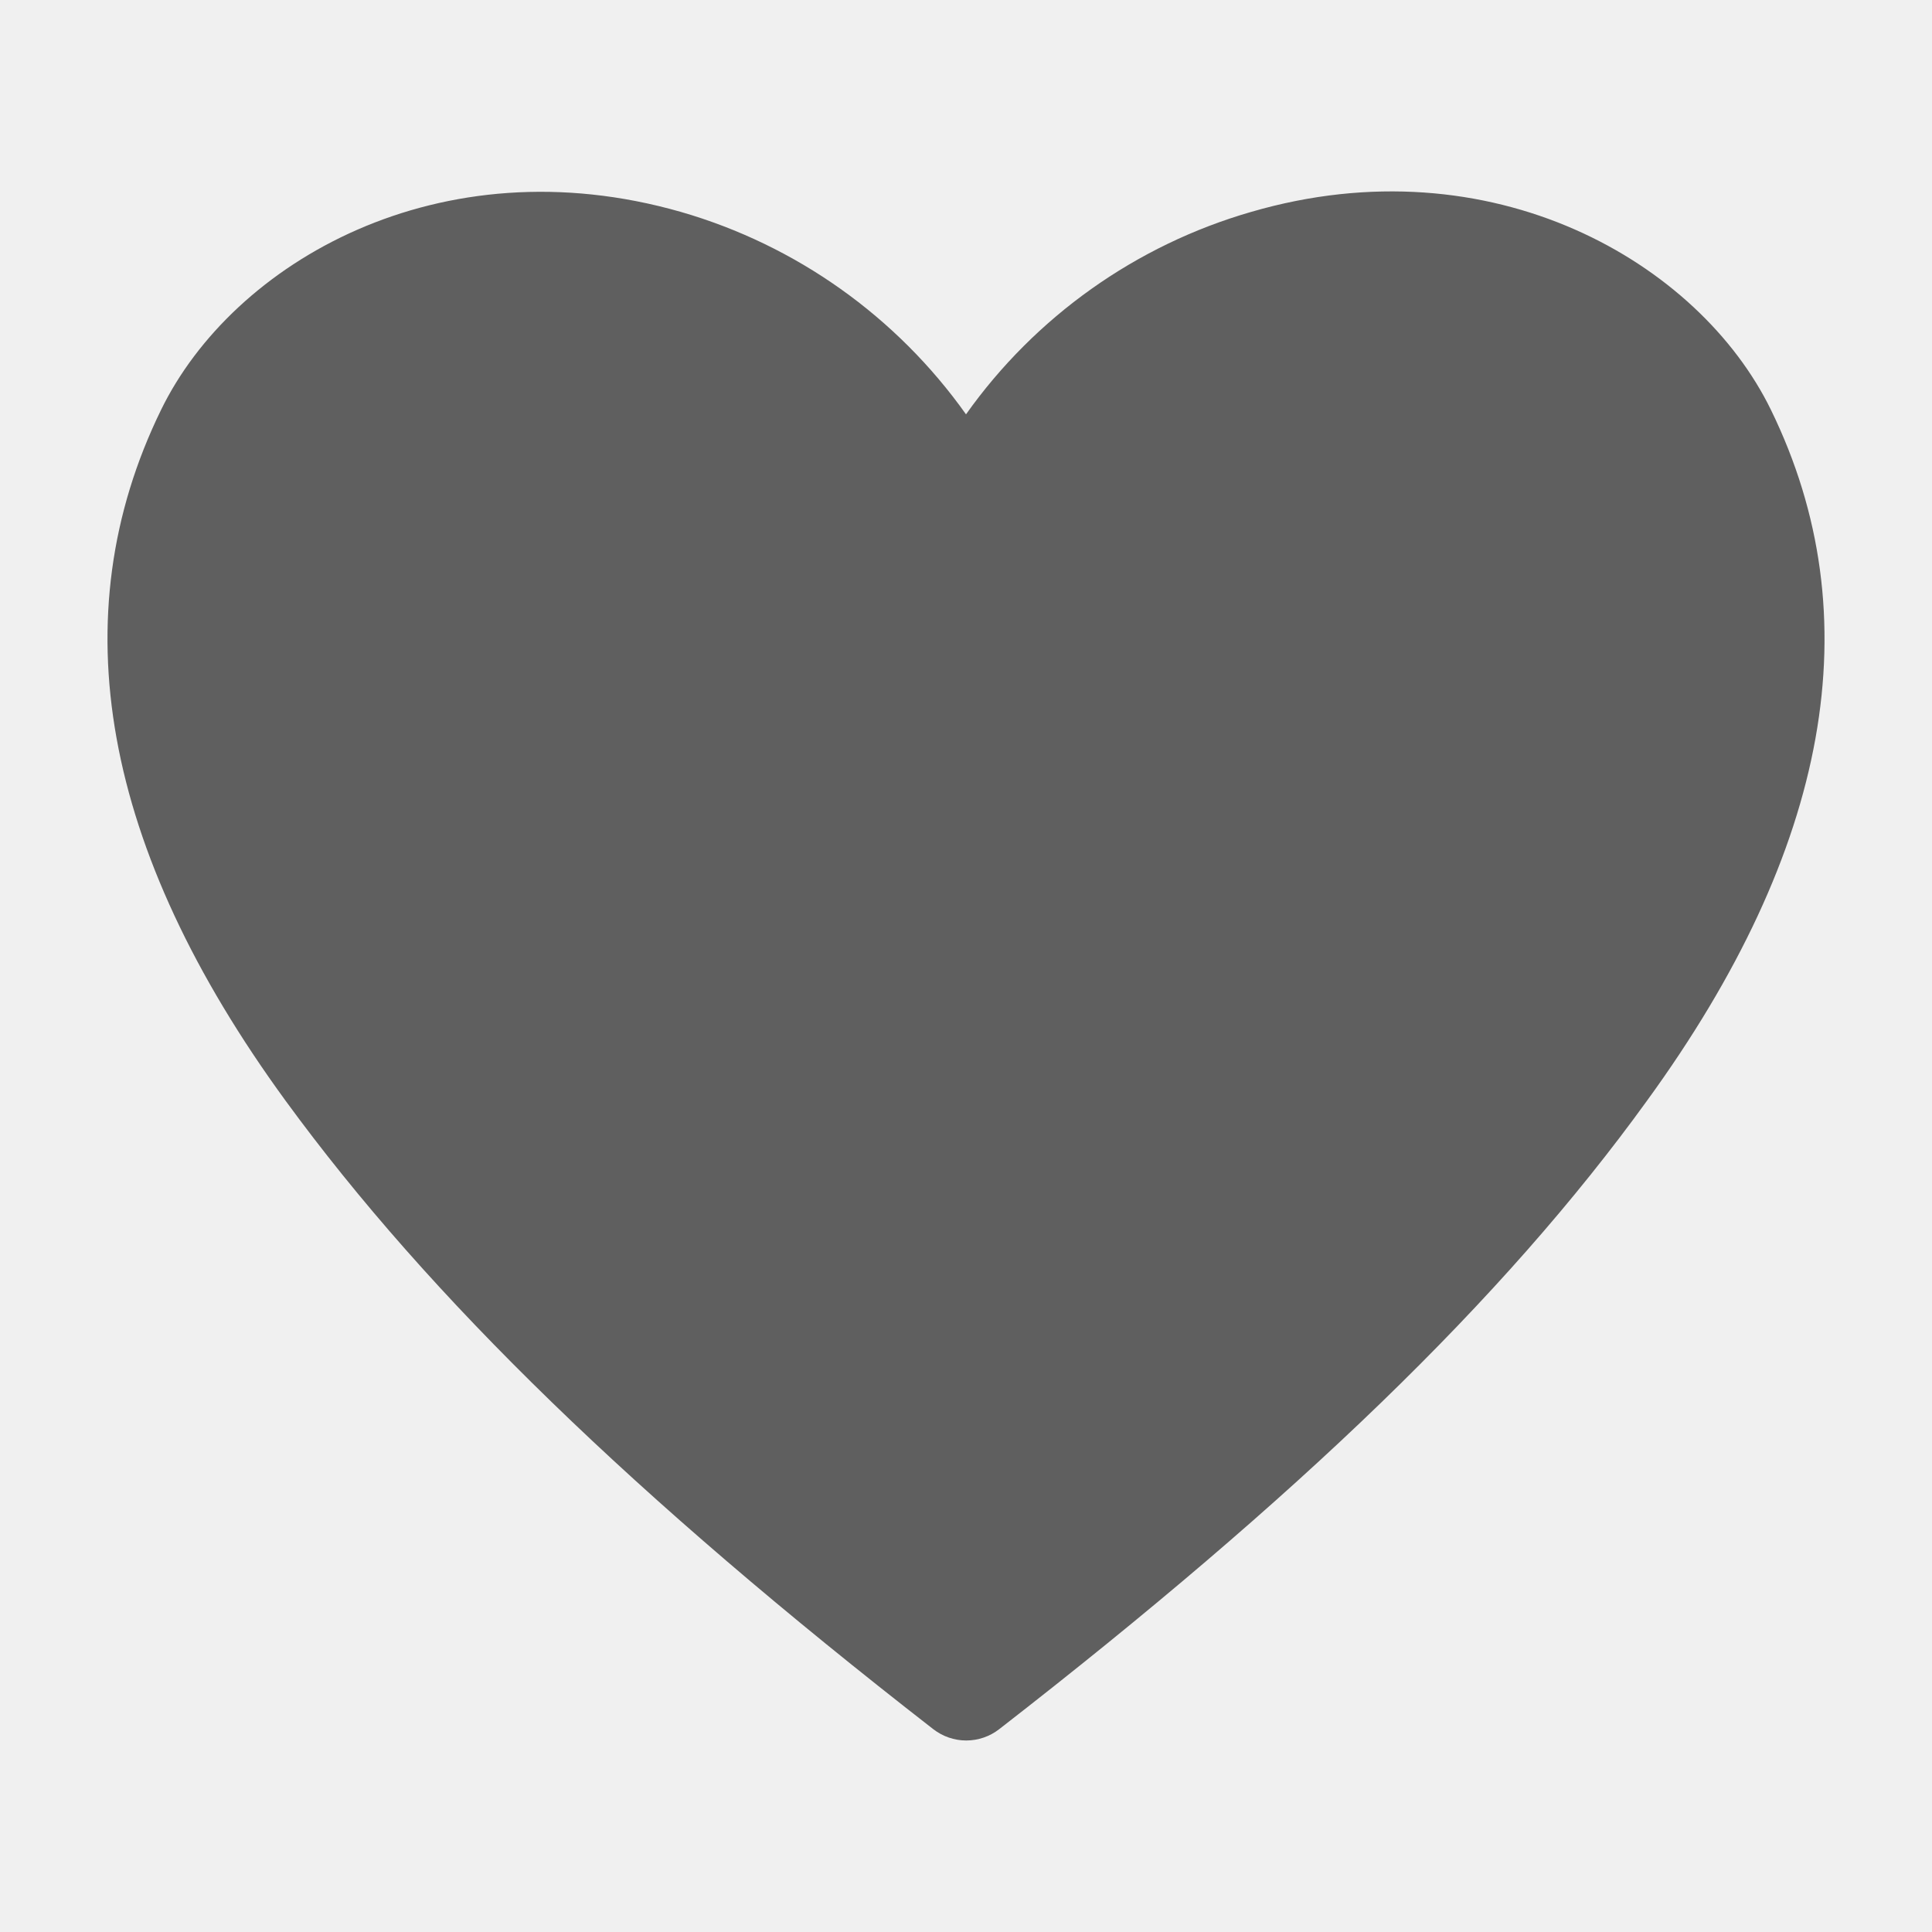
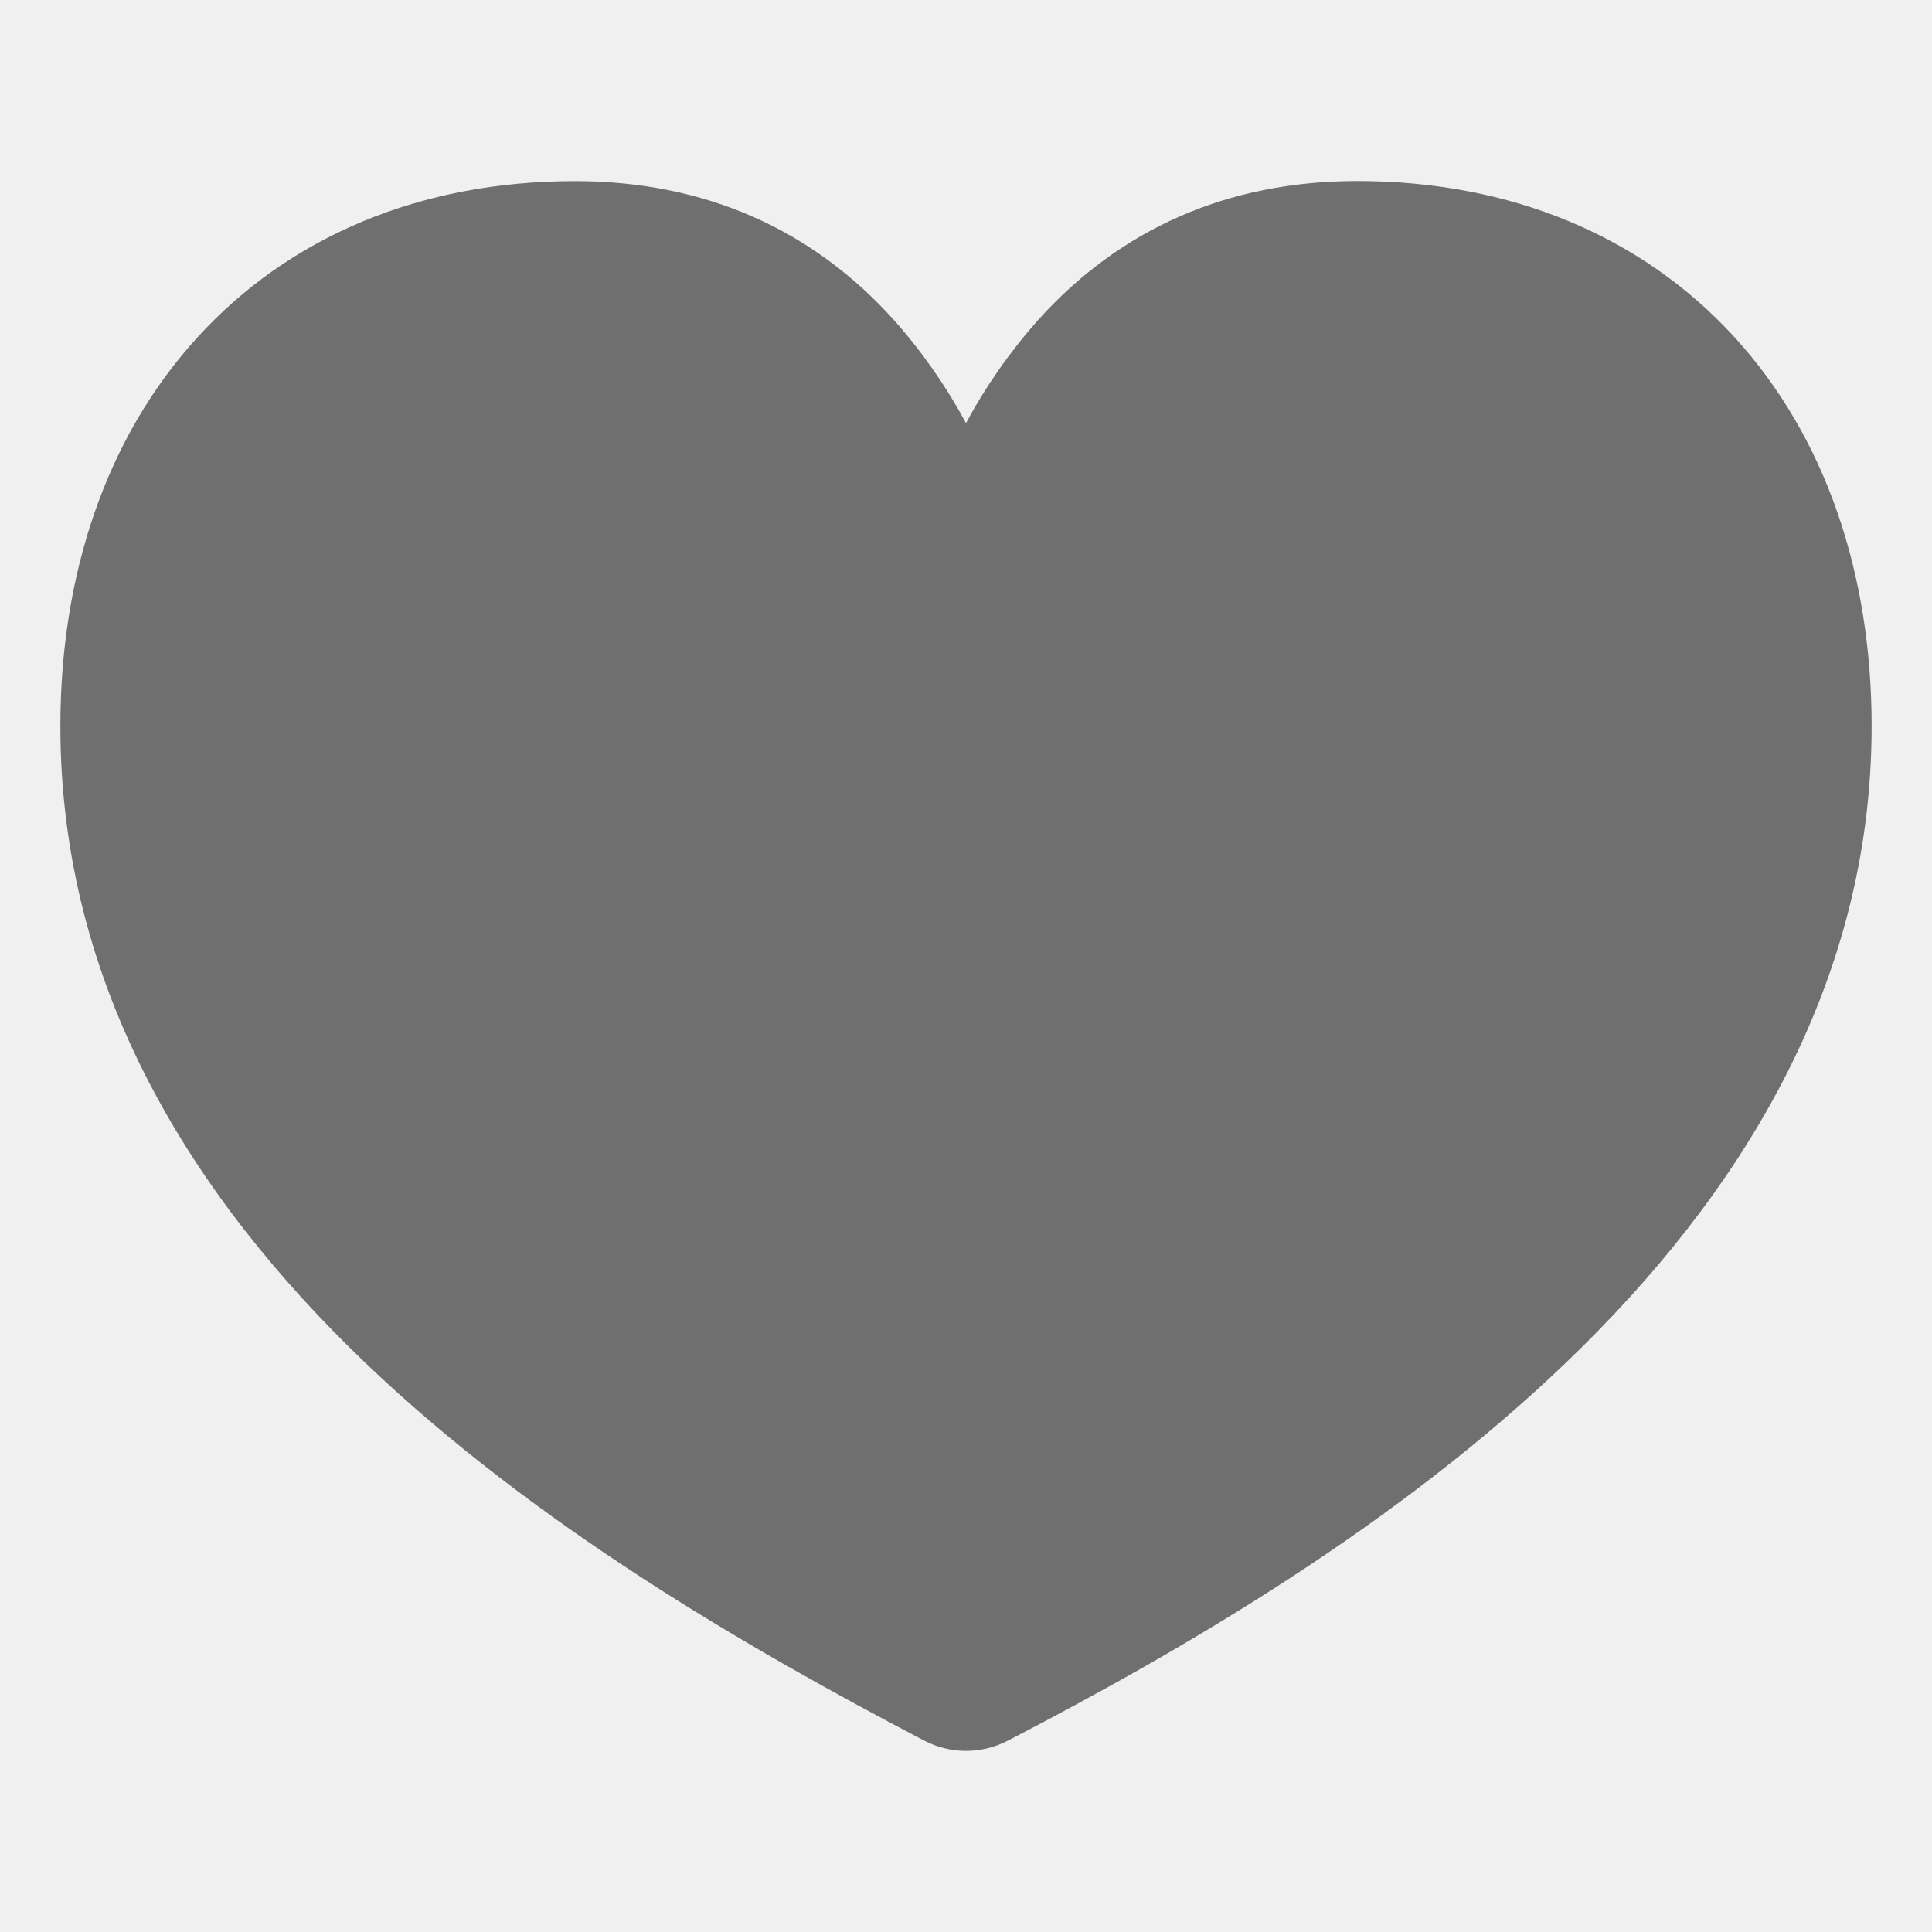
<svg xmlns="http://www.w3.org/2000/svg" width="24" height="24" viewBox="0 0 24 24" fill="none">
-   <g clip-path="url(#clip0_689_5890)">
-     <path d="M22 5.093C21.107 3.26 18.533 1.76 15.54 2.633C14.11 3.046 12.862 3.933 12 5.147C11.138 3.933 9.89 3.046 8.46 2.633C5.46 1.773 2.893 3.26 2 5.093C0.747 7.66 1.267 10.547 3.547 13.673C5.333 16.12 7.887 18.6 11.593 21.48C11.71 21.571 11.855 21.621 12.003 21.621C12.152 21.621 12.296 21.571 12.413 21.48C16.113 18.607 18.673 16.147 20.46 13.673C22.733 10.547 23.253 7.66 22 5.093Z" fill="#5F5F5F" />
-   </g>
-   <defs>
-     <clipPath id="clip0_689_5890">
-       <rect width="24" height="24" fill="white" />
-     </clipPath>
-   </defs>
+   <path fill-rule="evenodd" clip-rule="evenodd" d="M7.14 2.25C5.223 2.25 3.592 2.939 2.45 4.194C1.317 5.436 0.75 7.137 0.75 9.02C0.75 12.29 2.415 14.895 4.53 16.922C6.636 18.939 9.285 20.474 11.478 21.621C11.638 21.705 11.816 21.749 11.997 21.75C12.178 21.75 12.357 21.707 12.518 21.624C14.712 20.488 17.36 18.942 19.467 16.914C21.582 14.882 23.25 12.267 23.25 9.02C23.25 7.13 22.68 5.43 21.546 4.188C20.401 2.936 18.771 2.249 16.86 2.249C15.246 2.249 13.911 2.847 12.896 3.975C12.548 4.366 12.248 4.796 12 5.256C11.752 4.796 11.452 4.366 11.104 3.975C10.089 2.847 8.754 2.25 7.14 2.25Z" fill="#6F6F6F" />
</svg>
